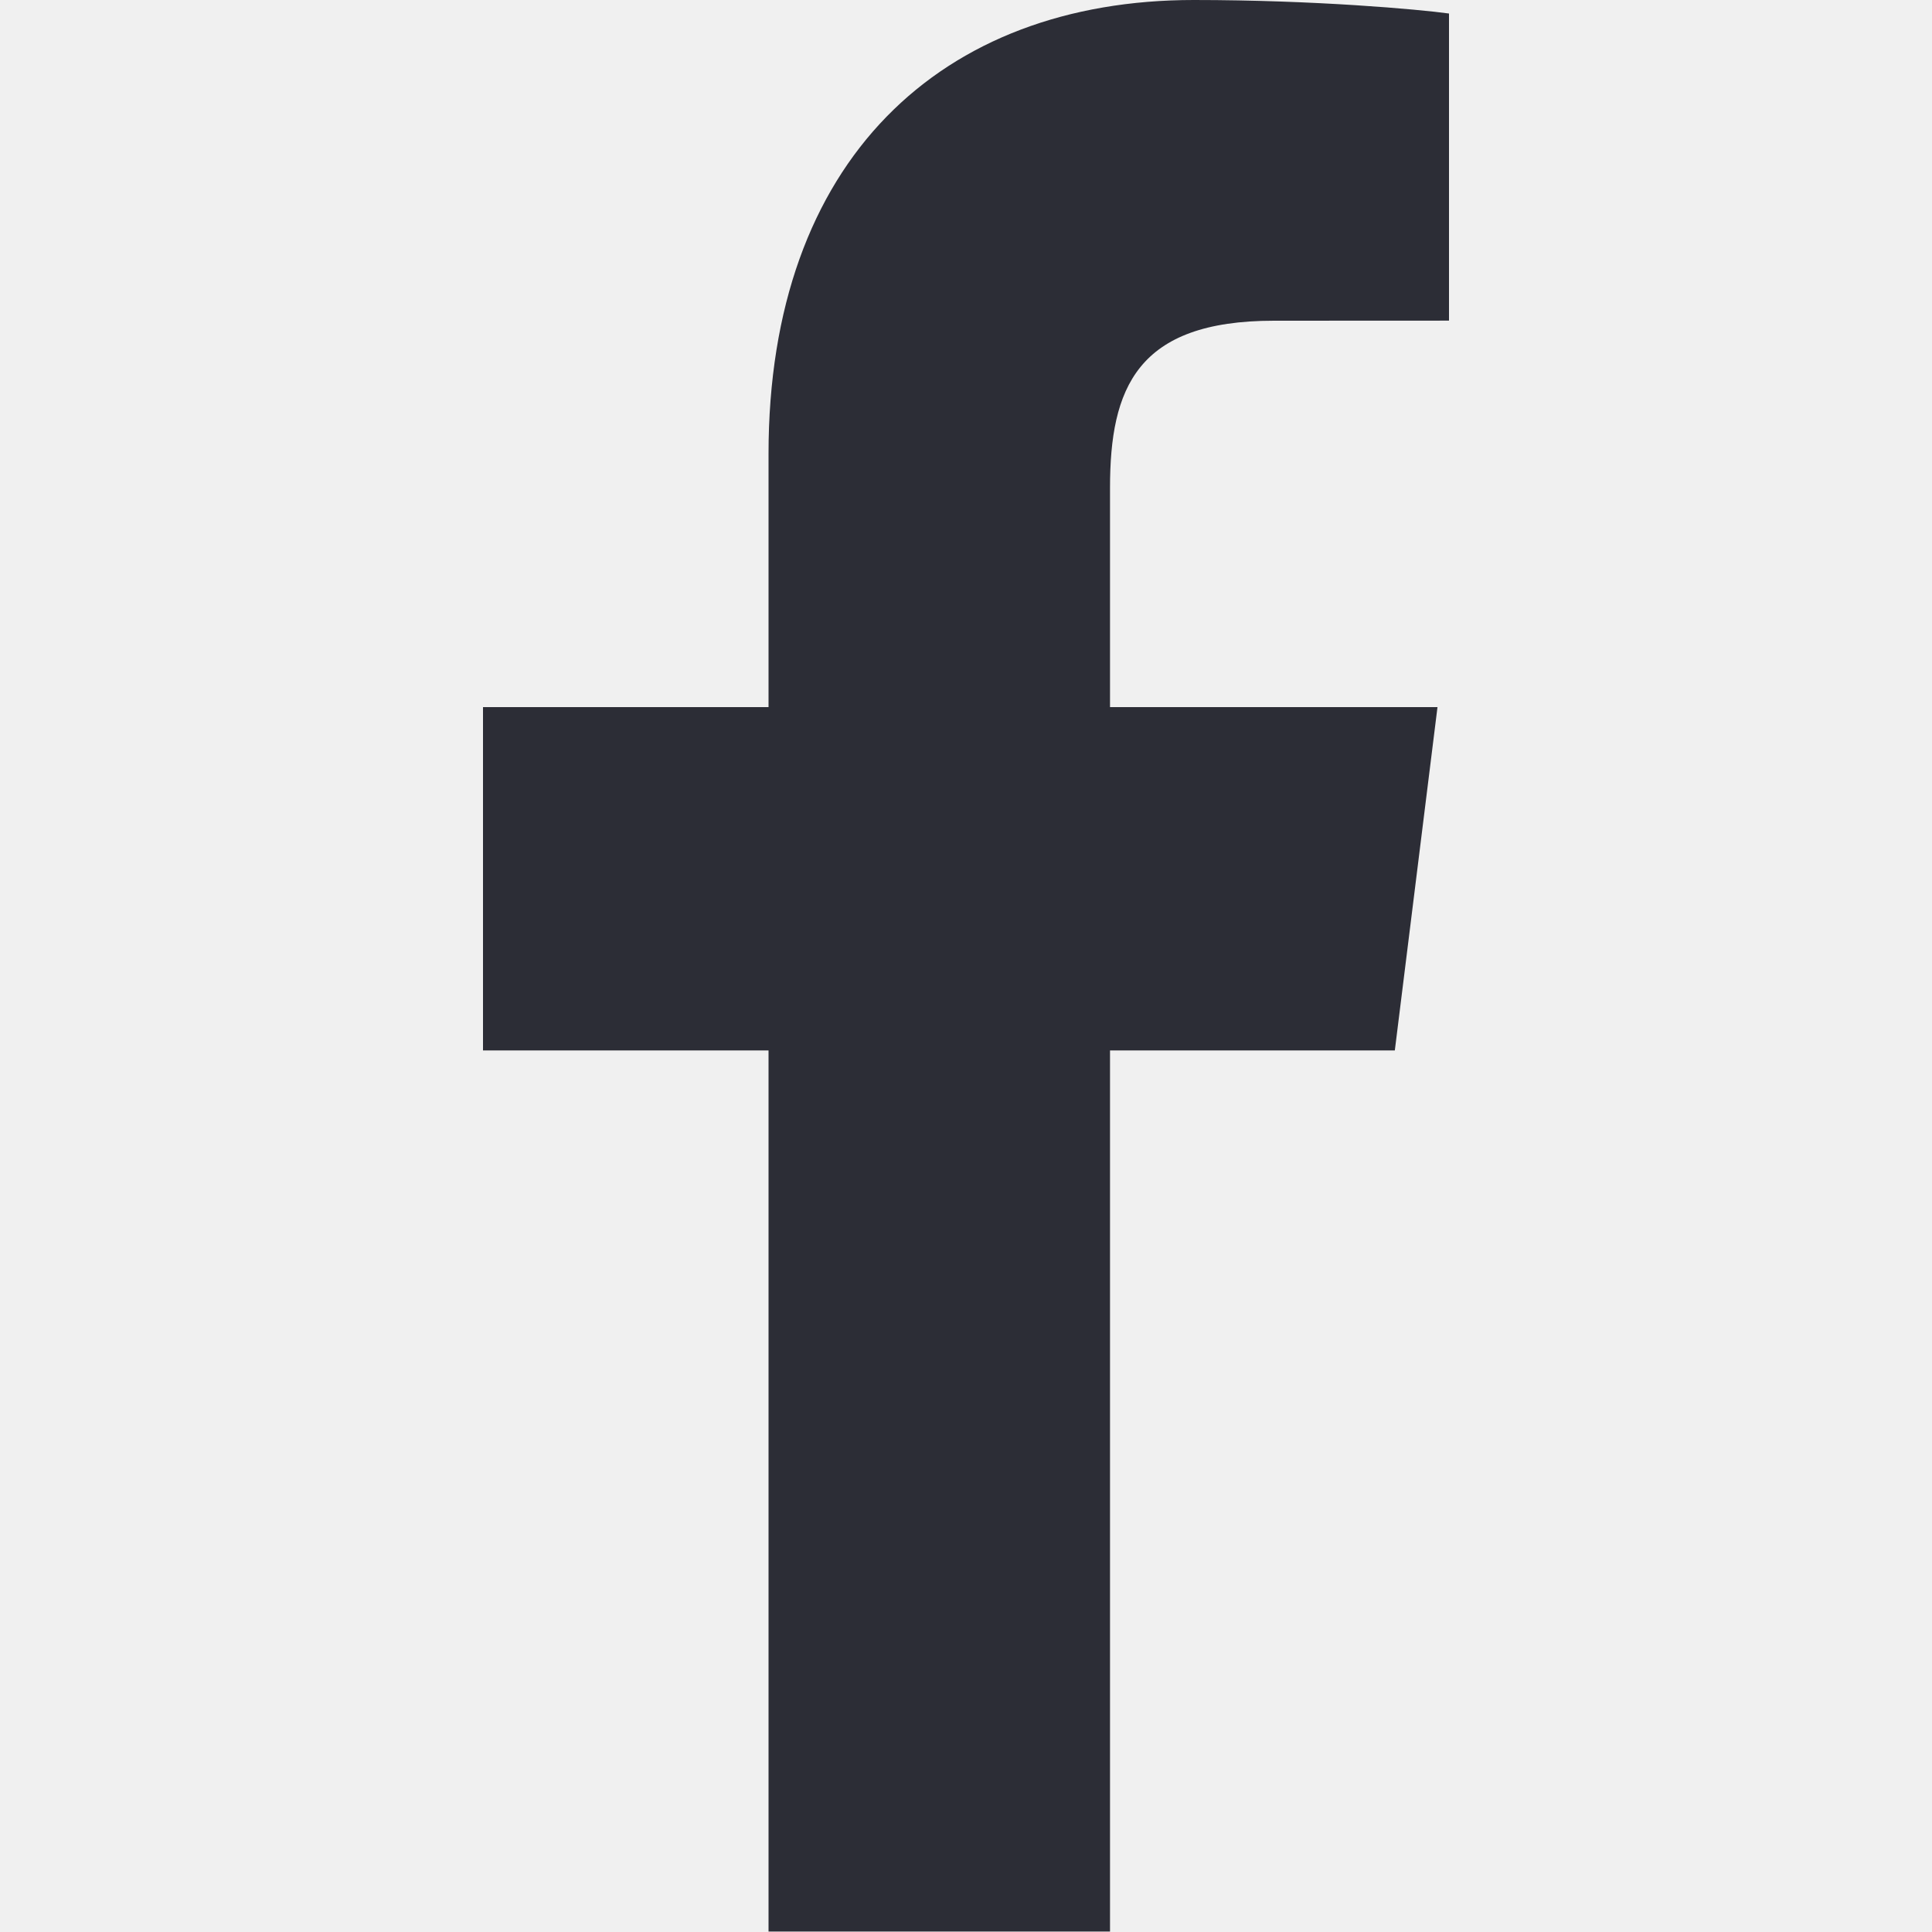
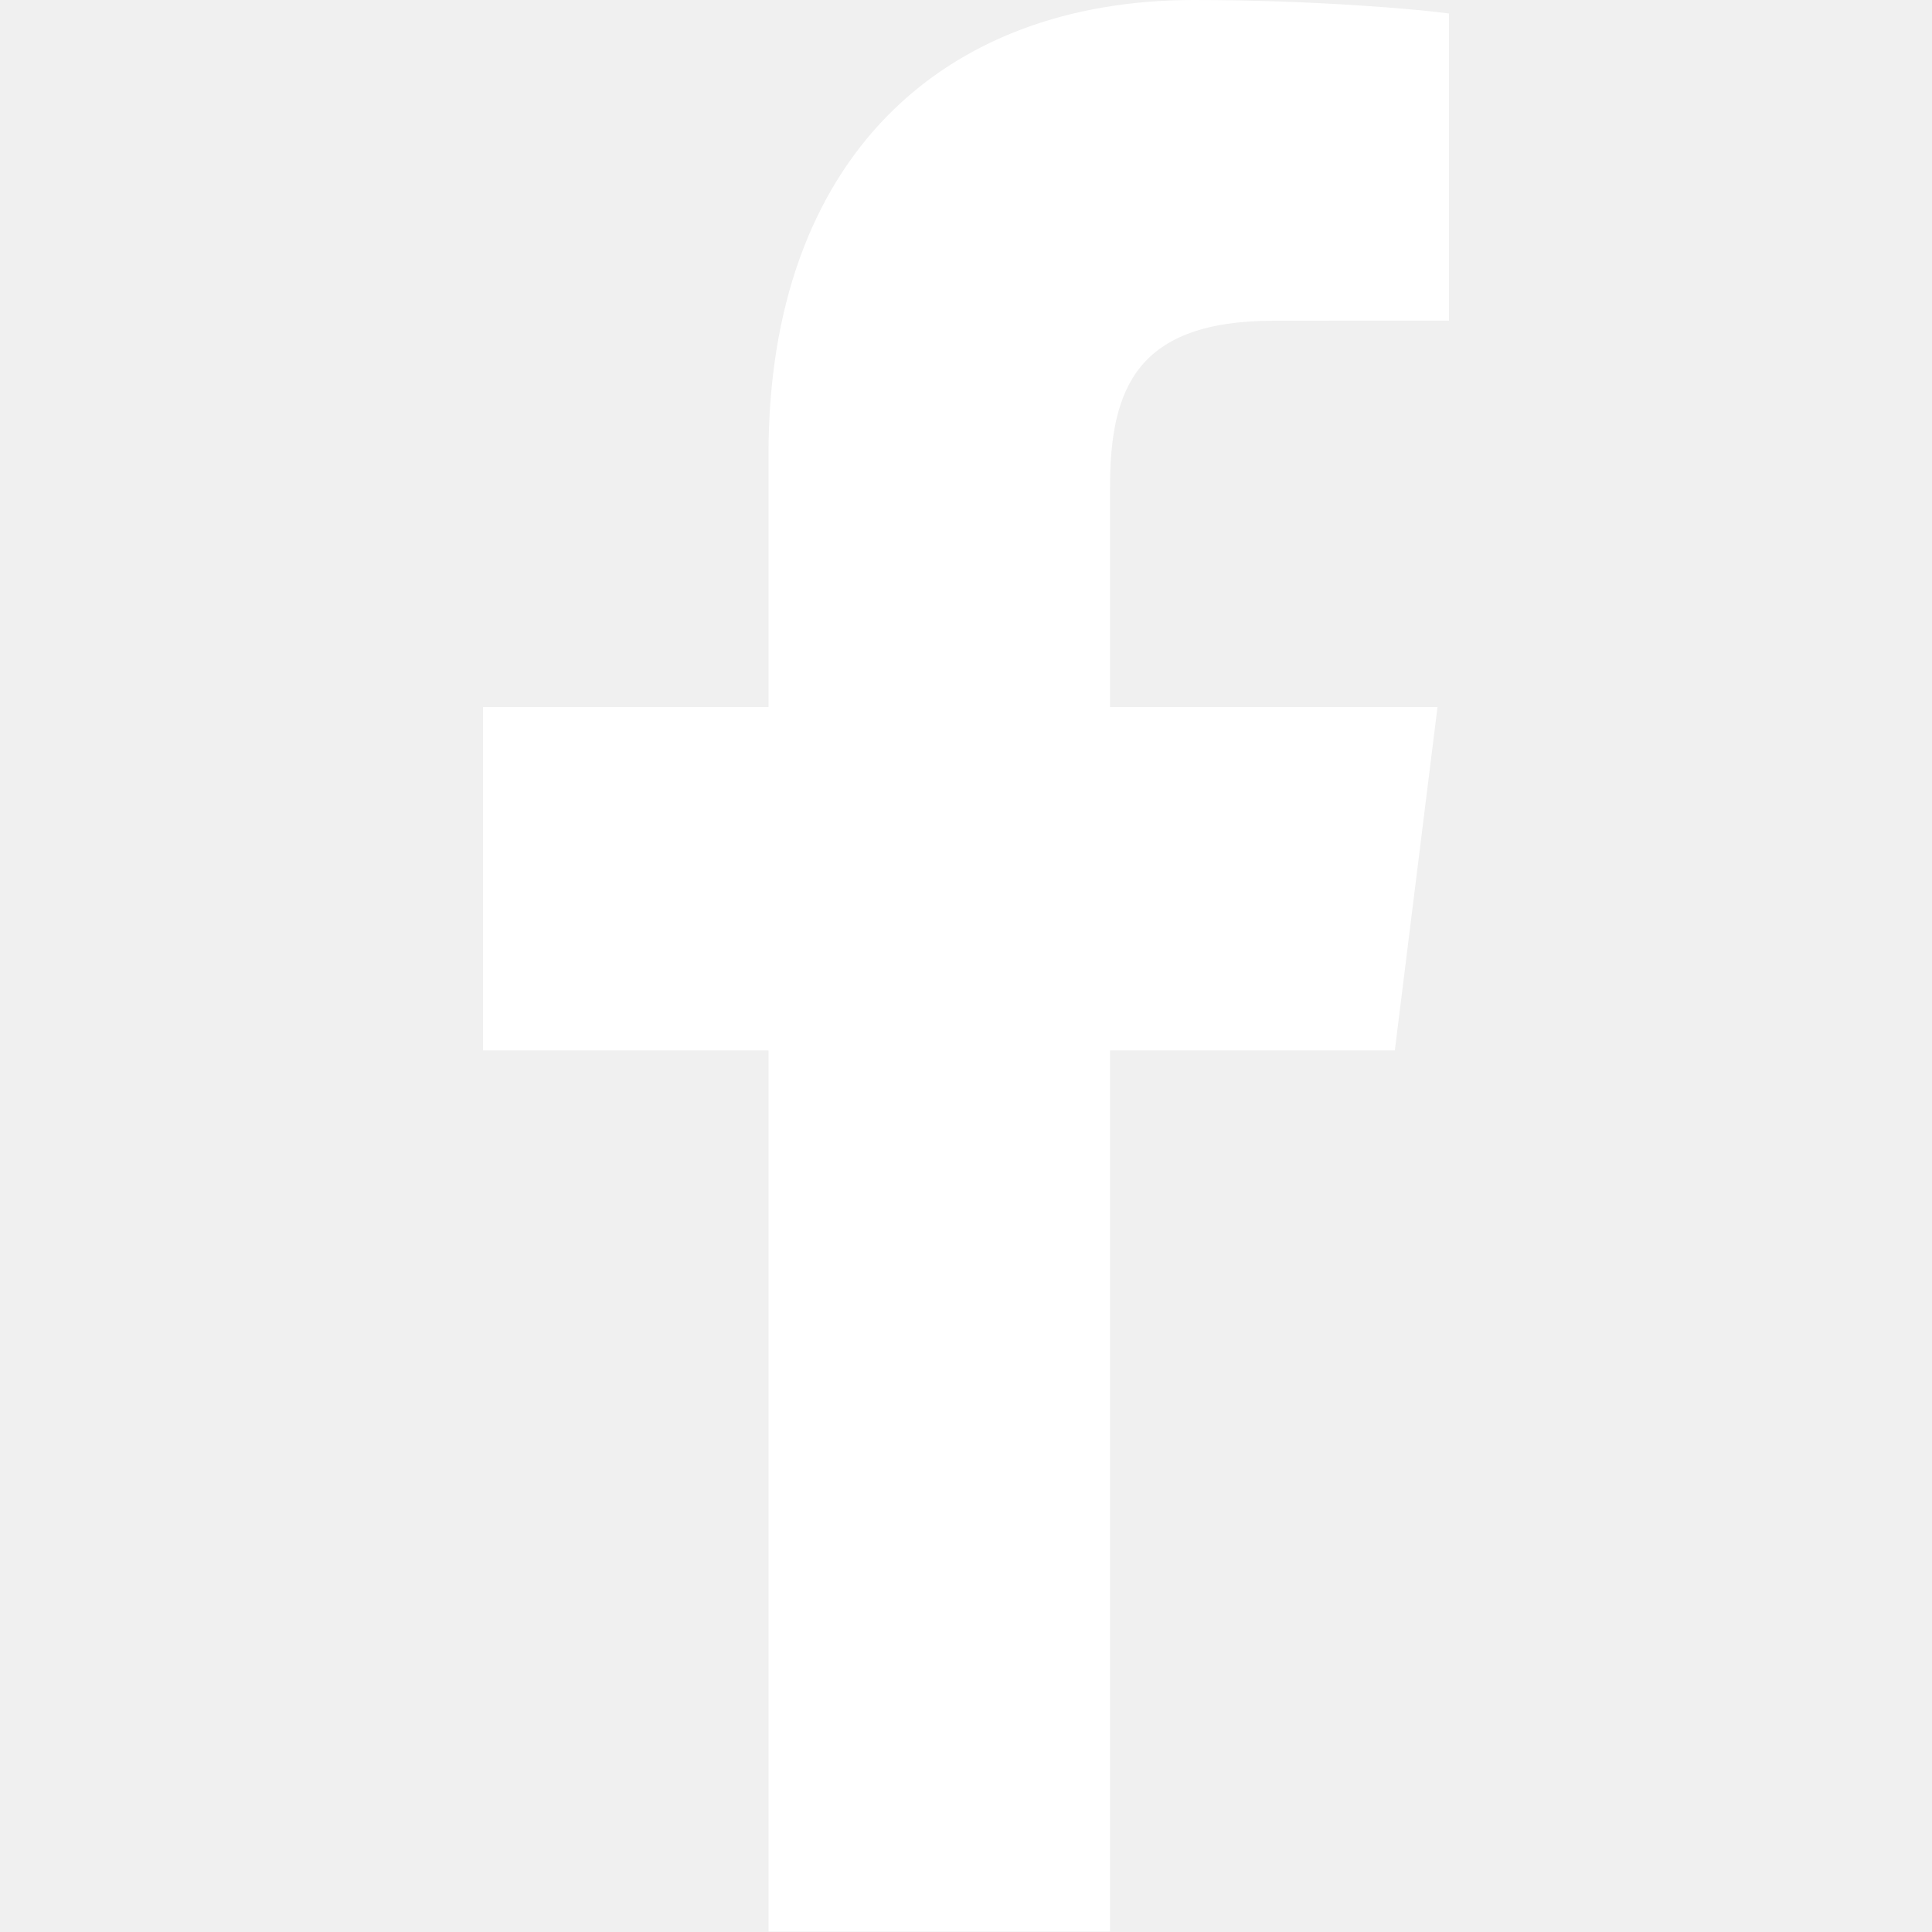
<svg xmlns="http://www.w3.org/2000/svg" width="24" height="24" viewBox="0 0 24 24" fill="none">
-   <path d="M13.789 23.994V13.049H17.327L17.857 8.784H13.789V6.06C13.789 4.826 14.119 3.984 15.825 3.984L18 3.983V0.168C17.624 0.116 16.332 0 14.83 0C11.694 0 9.547 1.988 9.547 5.638V8.784H6V13.049H9.547V23.994L13.789 23.994Z" fill="#2C2D36" />
+   <path d="M13.789 23.994V13.049H17.327L17.857 8.784H13.789V6.06C13.789 4.826 14.119 3.984 15.825 3.984L18 3.983V0.168C17.624 0.116 16.332 0 14.83 0C11.694 0 9.547 1.988 9.547 5.638V8.784H6V13.049H9.547V23.994L13.789 23.994Z" fill="white" />
</svg>
